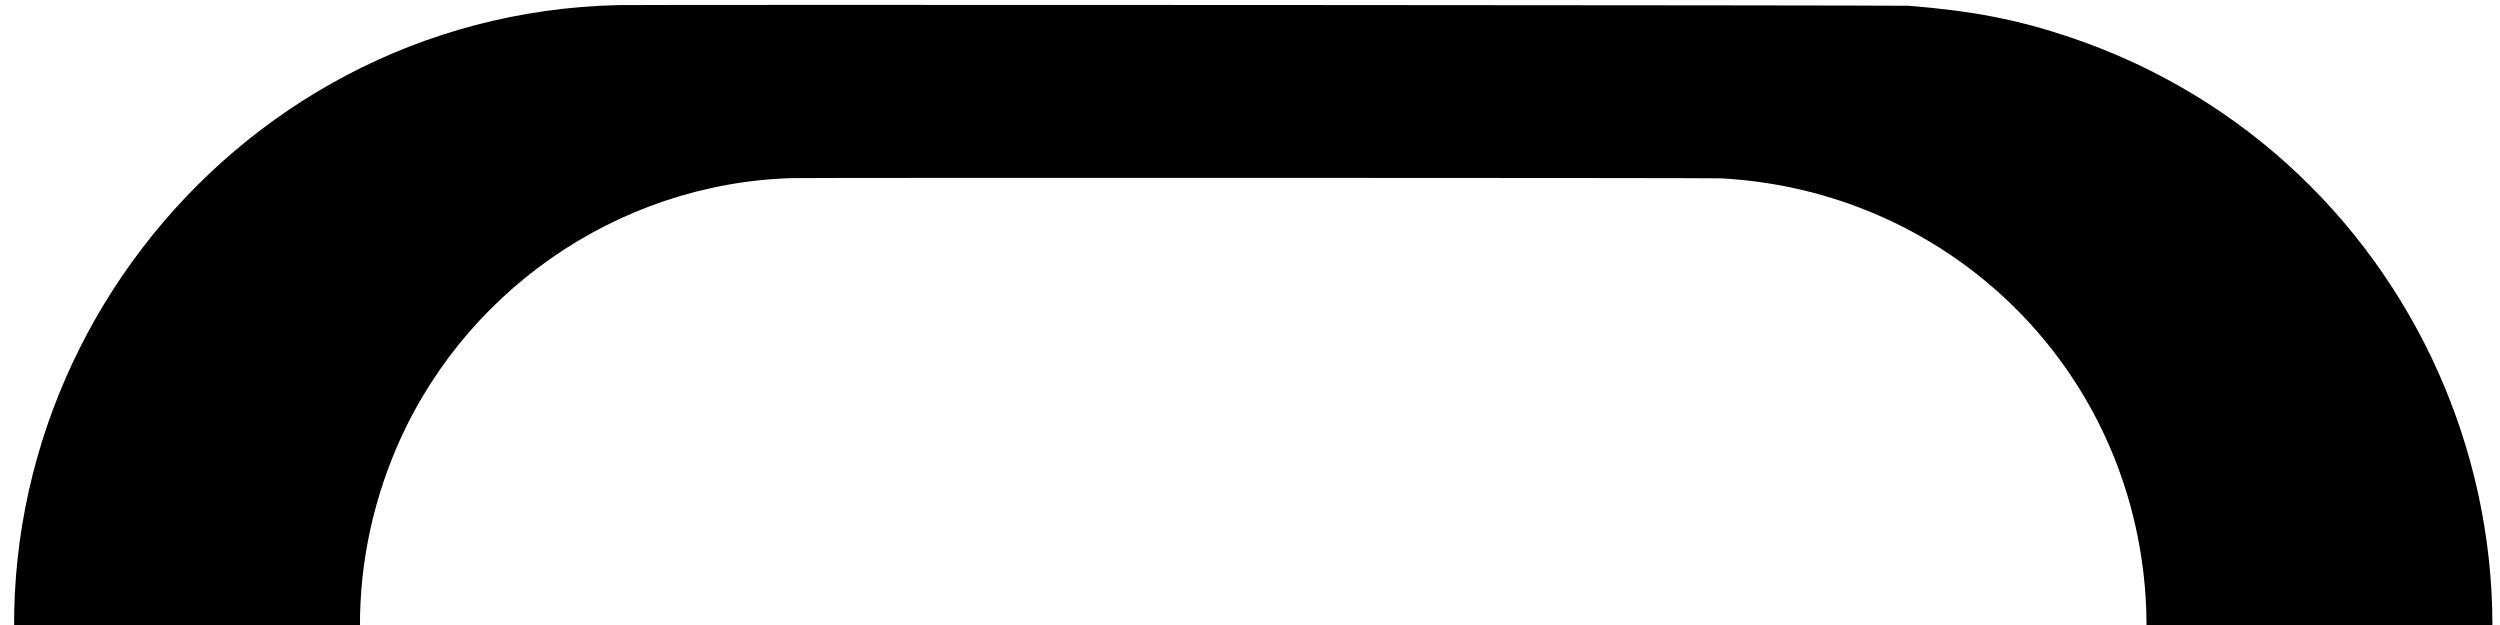
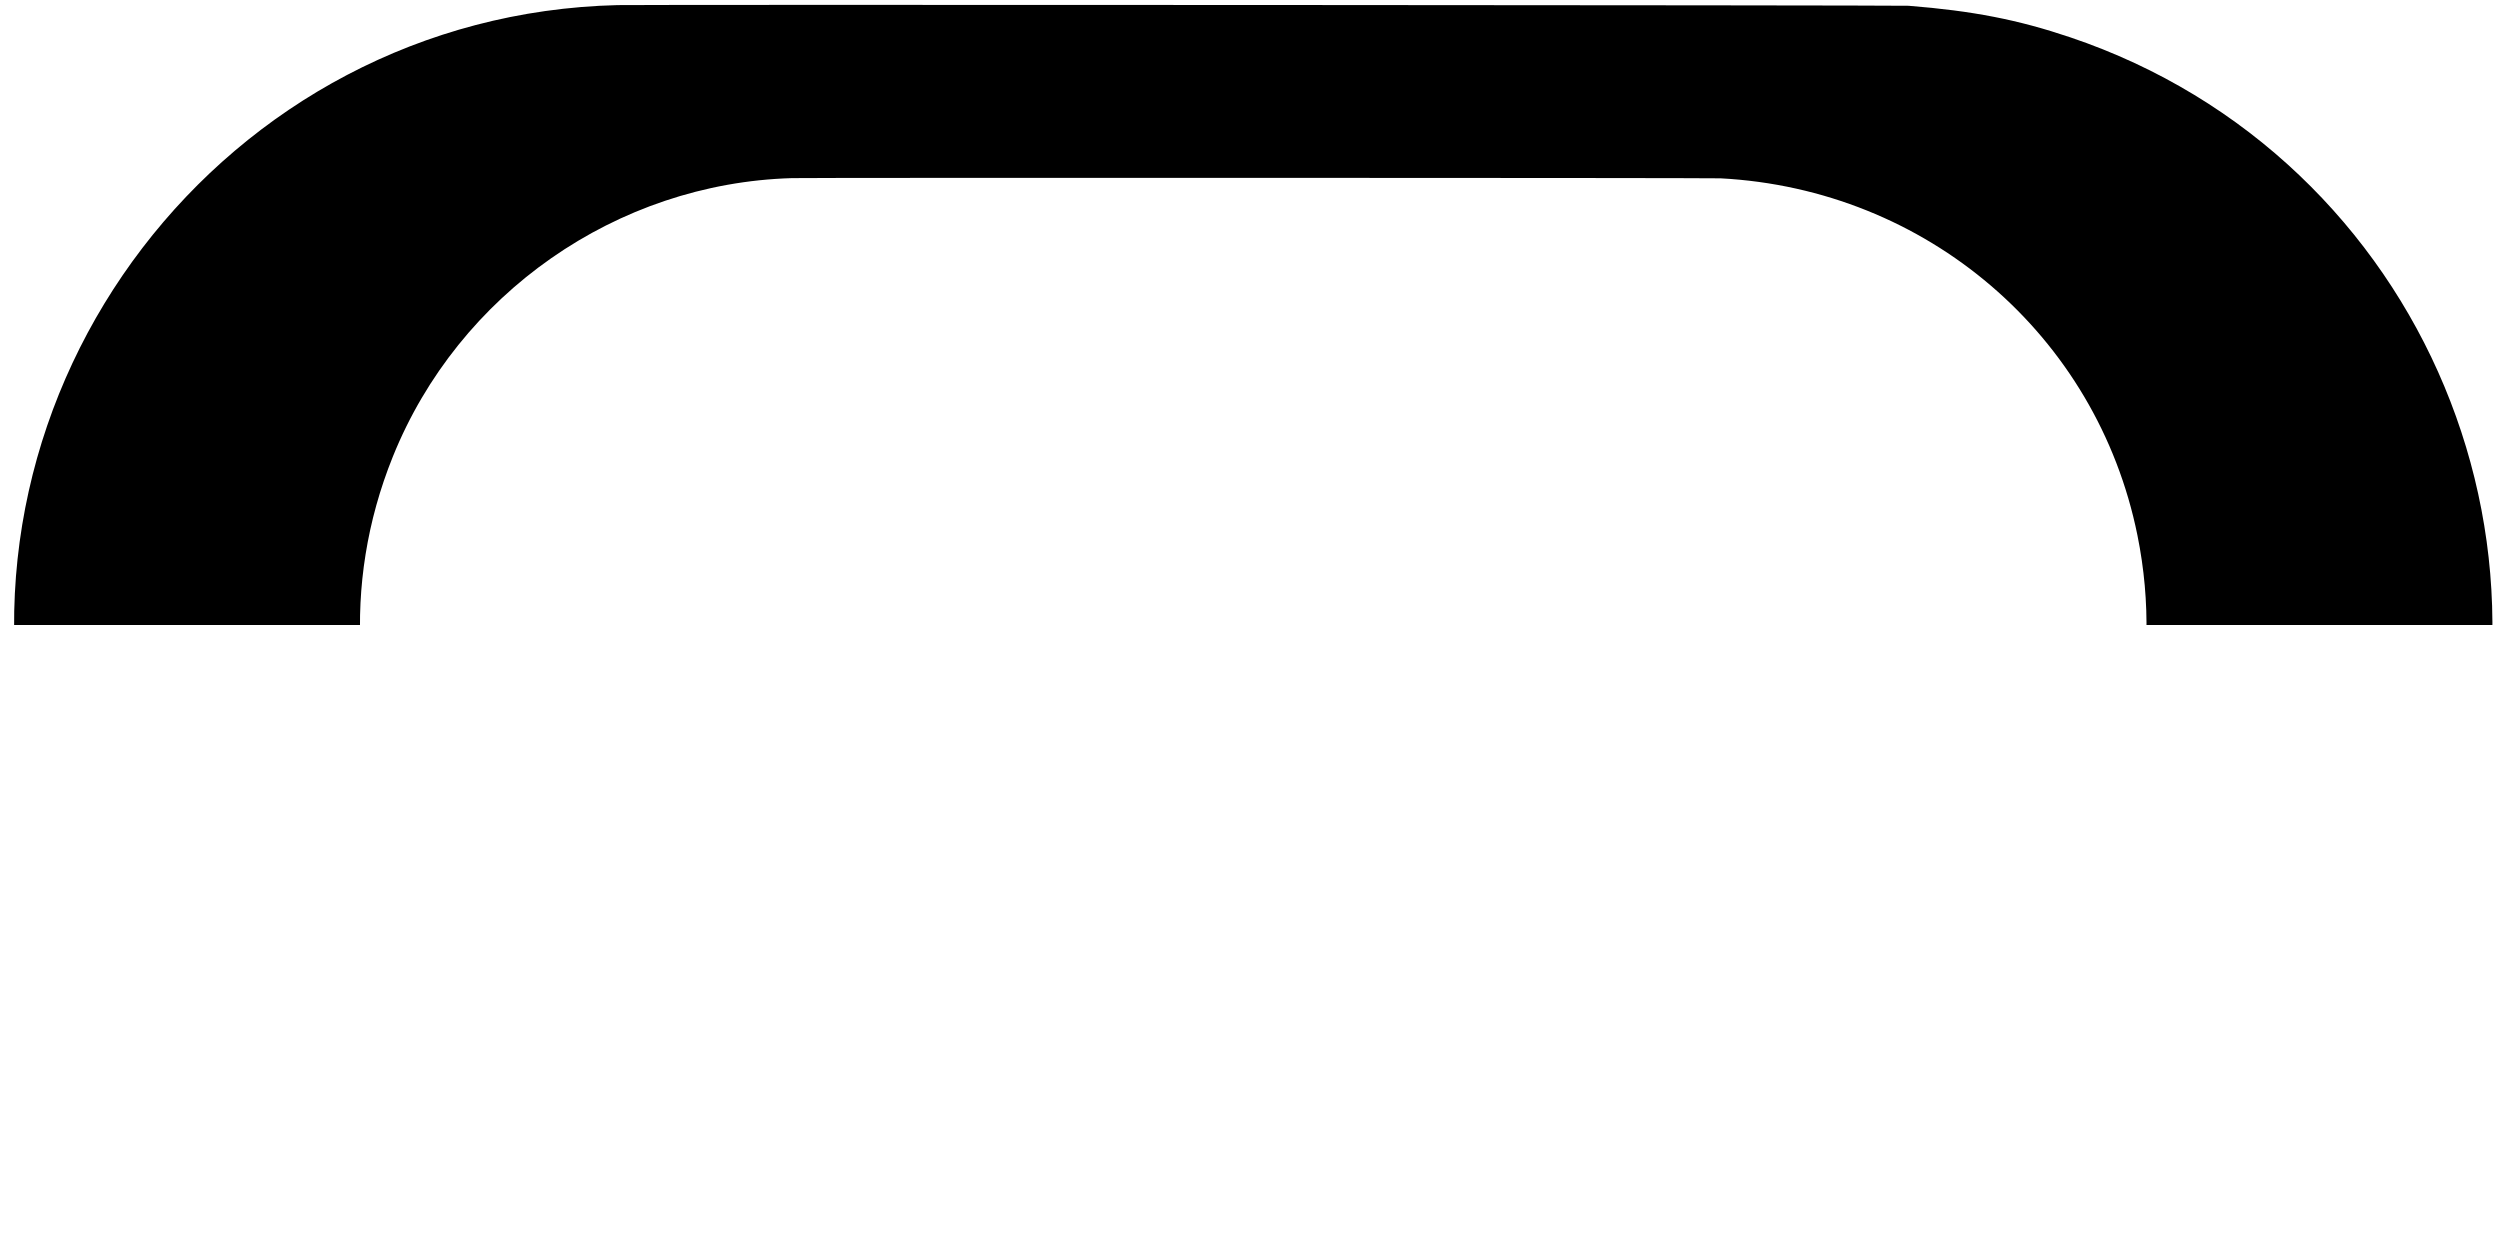
- <svg xmlns="http://www.w3.org/2000/svg" id="svg-top" version="1.1" width="400" height="100" viewBox="0, 0, 400, 100">
+ <svg xmlns="http://www.w3.org/2000/svg" id="svg-top" version="1.1" width="400" height="200" viewBox="0, 0, 400, 200">
  <defs>
    <clipPath id="clip-top">
      <rect x="0" y="0" width="400" height="100" />
    </clipPath>
  </defs>
  <g id="svgg-top" clip-path="url(#clip-top)">
    <path id="path0-top" d="M98.823 0.817 C 35.925 2.314,-9.838 62.142,5.098 123.349 C 15.479 165.894,51.580 195.910,95.951 198.888 C 98.647 199.069,302.469 199.071,305.132 198.890 C 341.701 196.405,372.685 175.879,388.599 143.597 C 415.028 89.985,387.989 25.105,331.242 5.971 C 322.875 3.150,315.671 1.744,305.367 0.923 C 304.173 0.828,102.711 0.724,98.823 0.817 M275.282 28.532 C 308.246 30.270,335.492 53.596,341.988 85.640 C 350.719 128.709,319.127 169.155,275.094 171.281 C 271.082 171.475,125.816 171.360,123.635 171.161 C 119.864 170.817,116.878 170.383,114.068 169.769 C 70.573 160.262,46.232 114.304,62.852 73.070 C 73.369 46.978,98.663 29.320,126.695 28.500 C 129.456 28.420,273.734 28.451,275.282 28.532 " stroke="none" fill="#000000" fill-rule="evenodd" />
  </g>
  <g id="pins-top" style="display:none">
    <circle id="pinL" cx="23%" cy="100%" r="3" fill="red" stroke="black" />
    <circle id="pinR" cx="77%" cy="100%" r="3" fill="red" stroke="black" />
  </g>
</svg>
